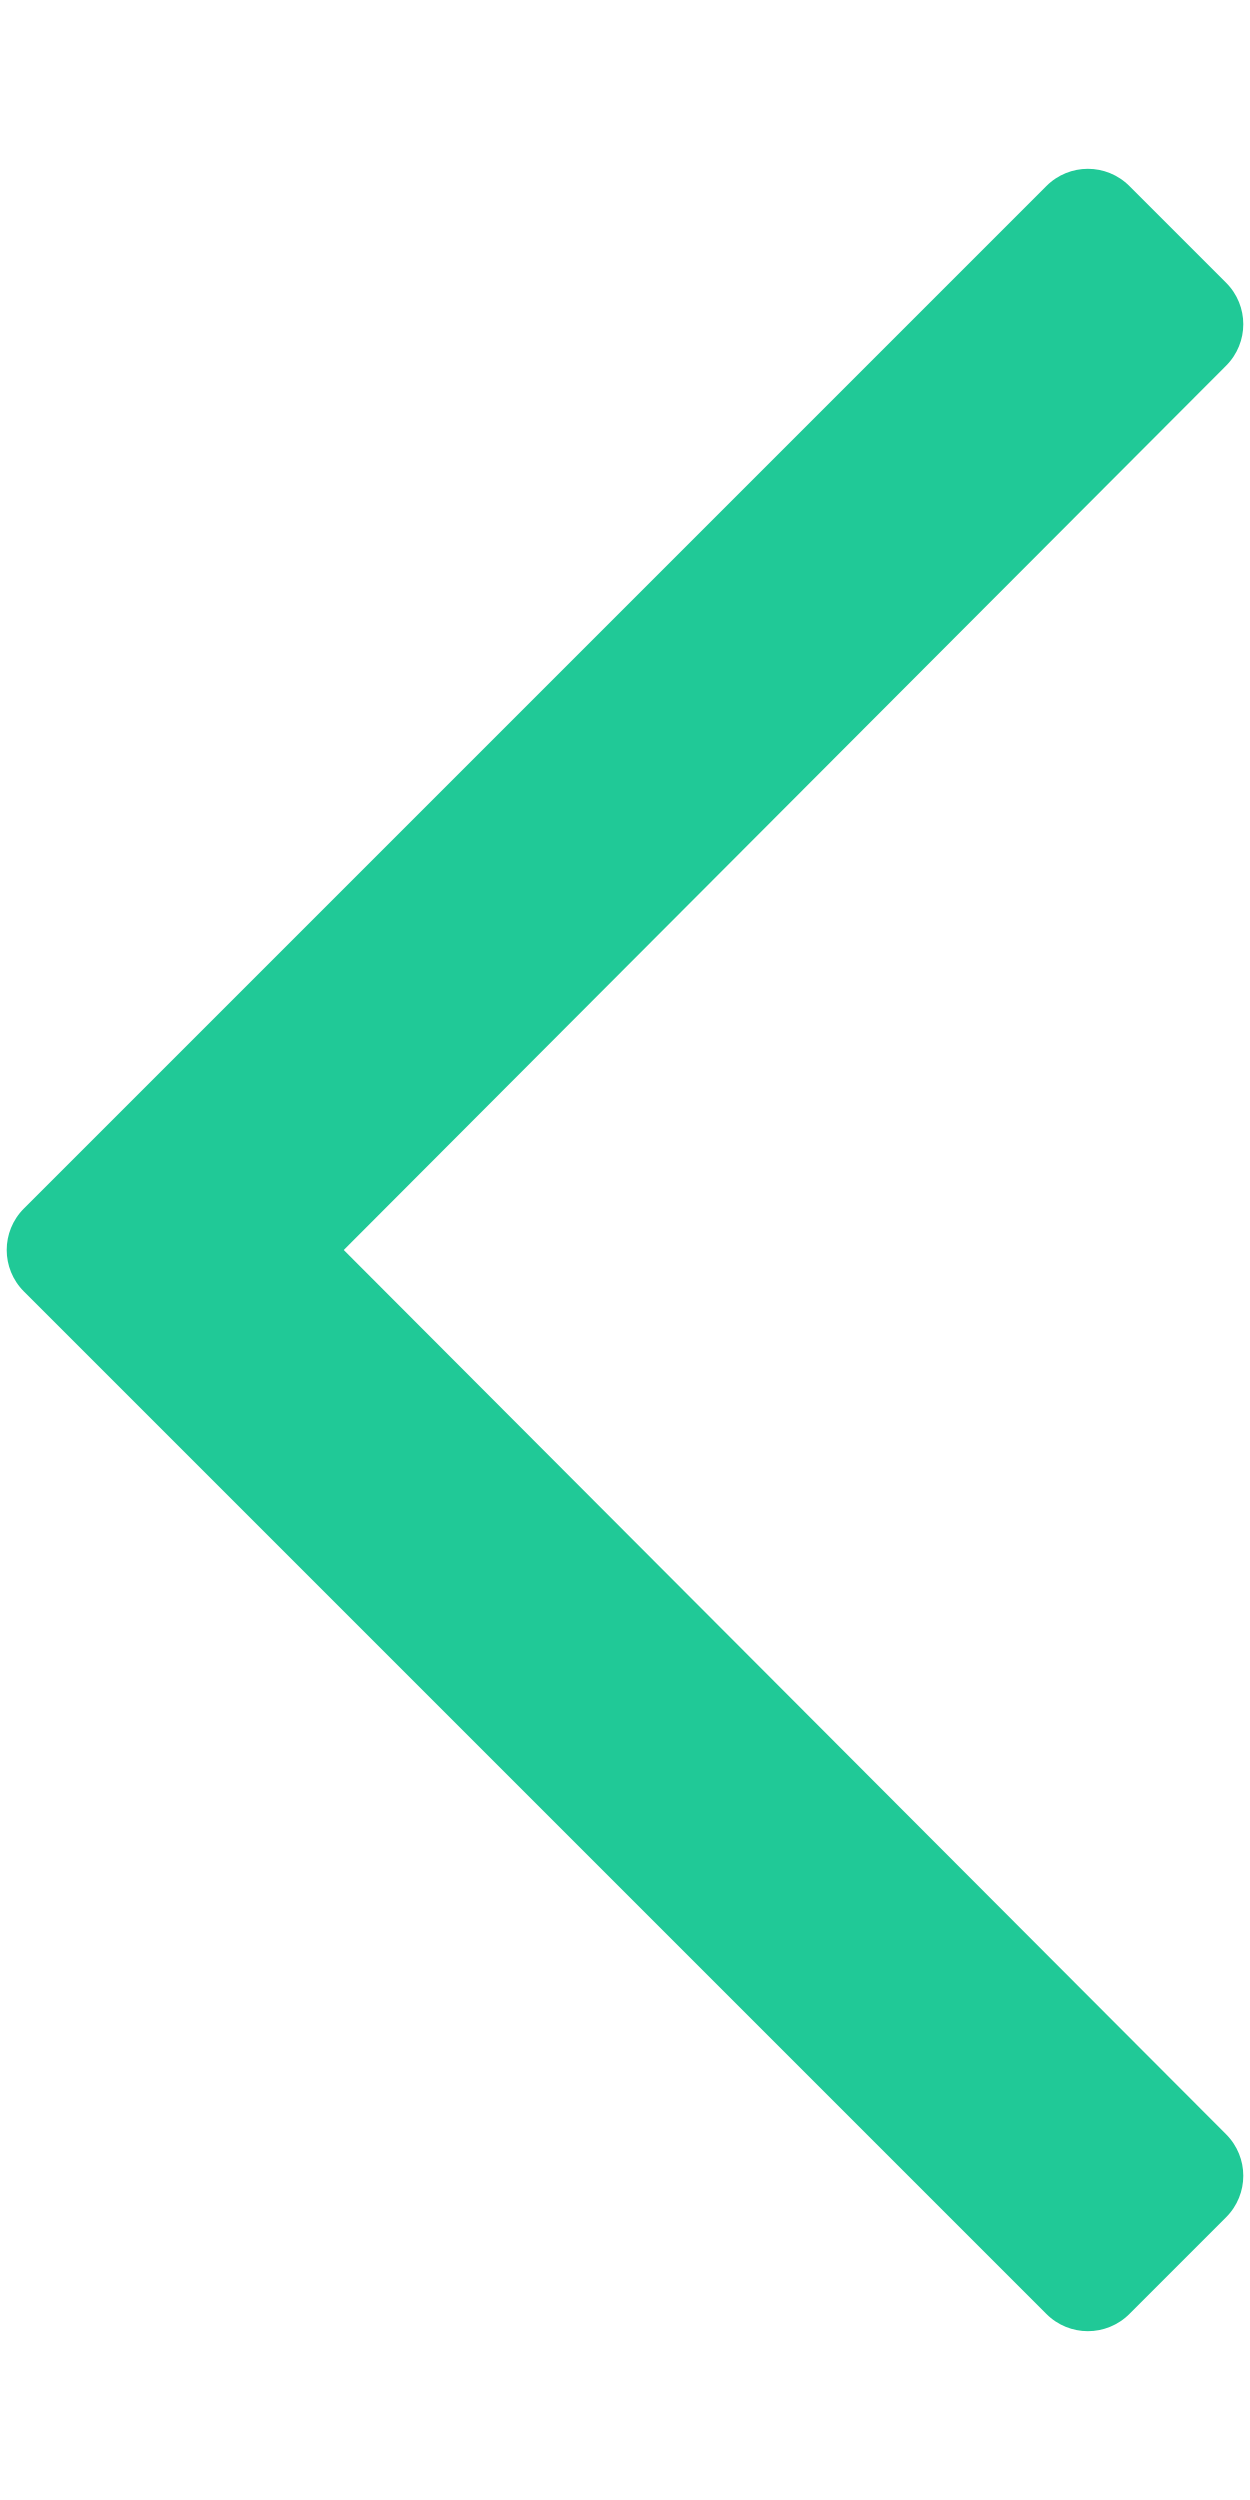
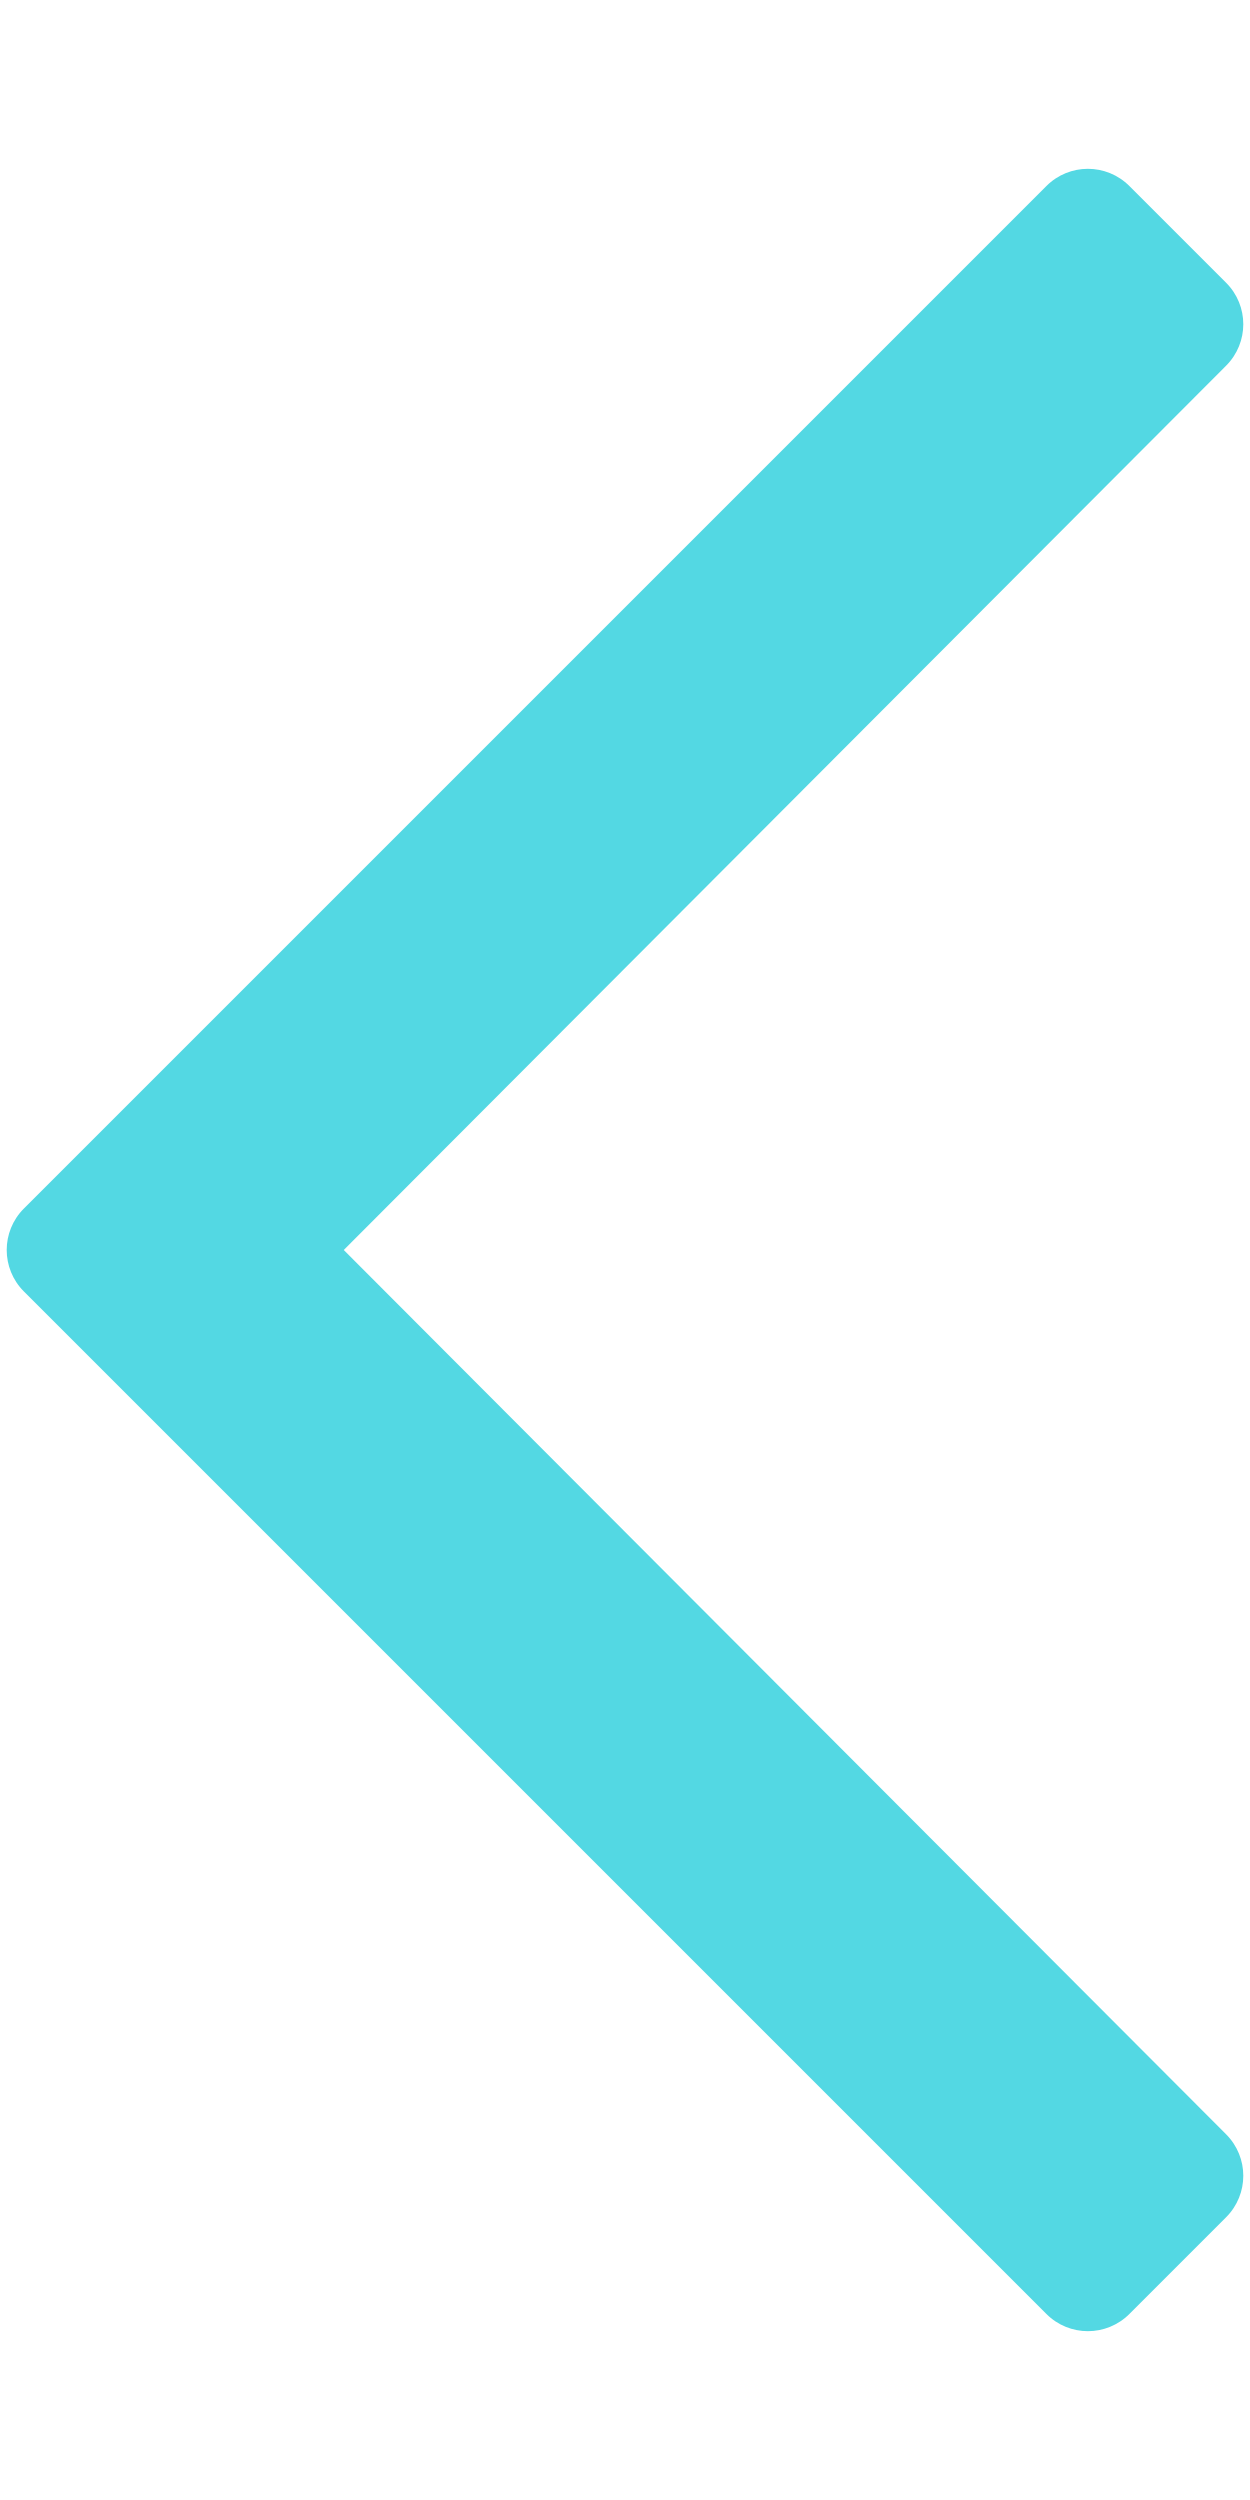
<svg xmlns="http://www.w3.org/2000/svg" version="1.1" id="Layer_1" x="0px" y="0px" viewBox="0 0 256 512" style="enable-background:new 0 0 256 512;" xml:space="preserve">
  <style type="text/css">
- 	.st0{fill:#20C997;}
+ 	.st0{fill:#53D8E3;}
</style>
  <path class="st0" d="M231.3,473.9l19.8-19.8c4.7-4.7,4.7-12.3,0-17L70.4,256L251.1,74.9c4.7-4.7,4.7-12.3,0-17l-19.8-19.8  c-4.7-4.7-12.3-4.7-17,0L4.9,247.5c-4.7,4.7-4.7,12.3,0,17l209.4,209.4C219,478.6,226.6,478.6,231.3,473.9z" />
</svg>
